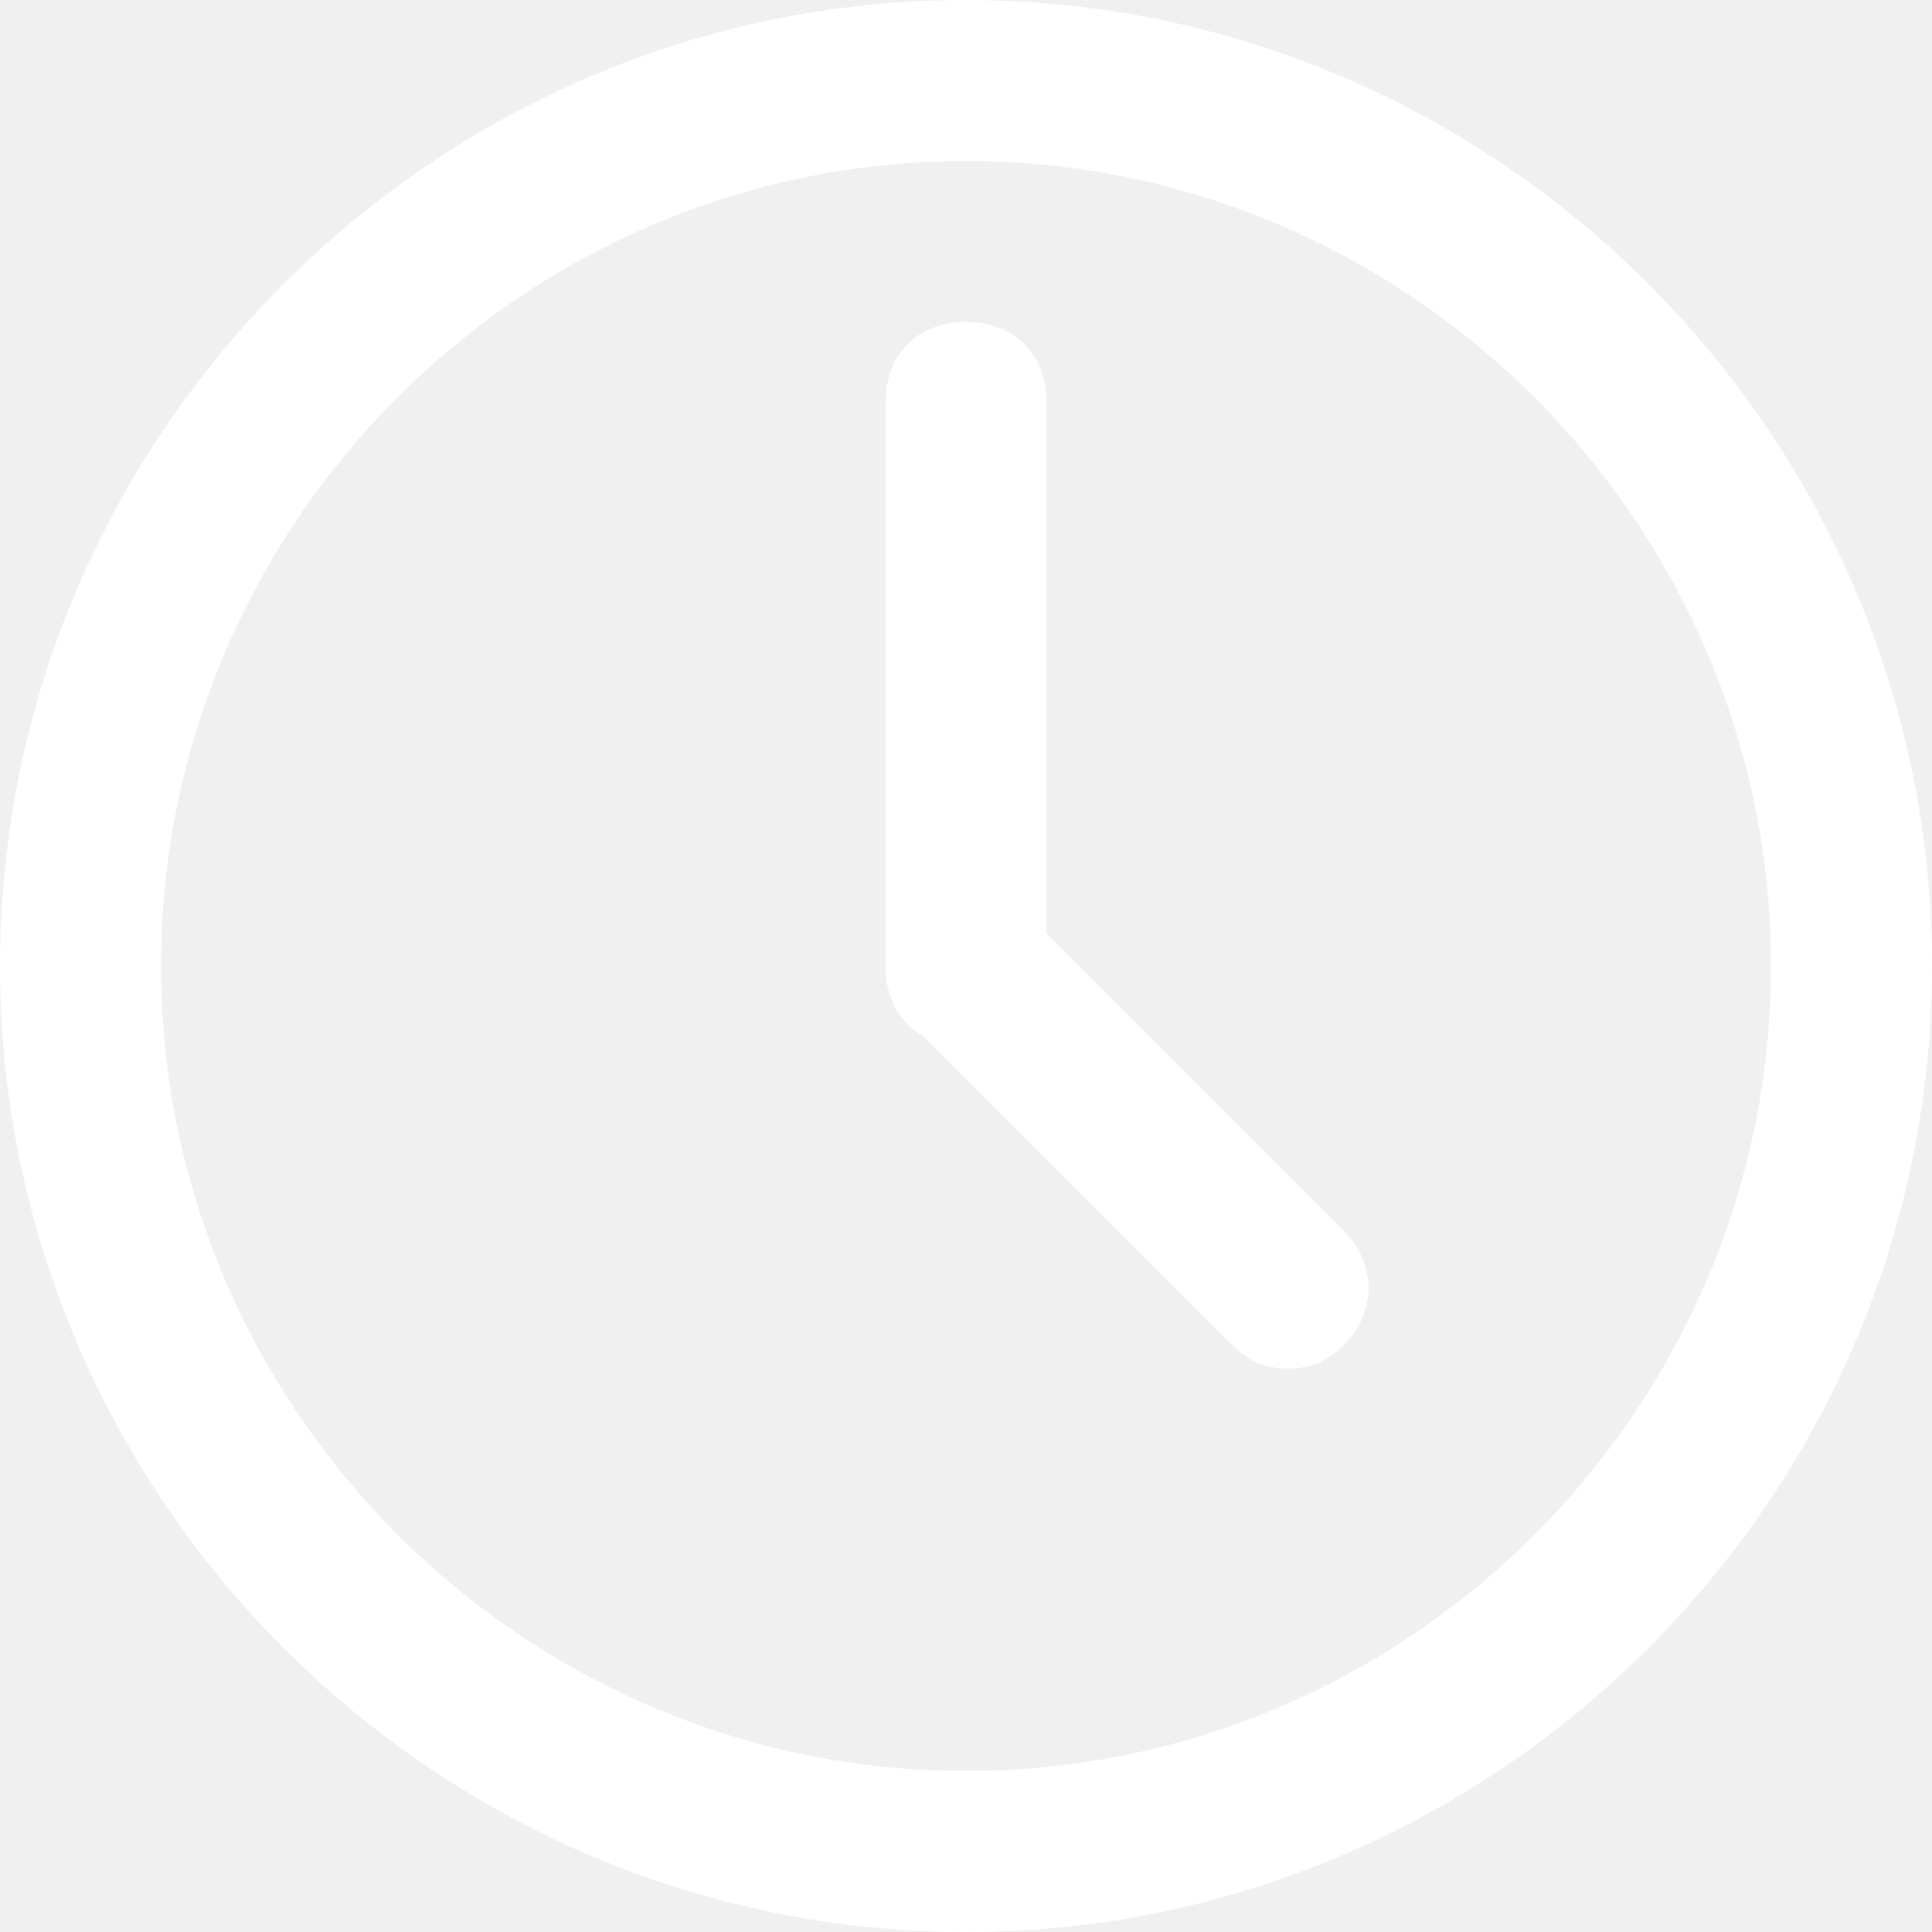
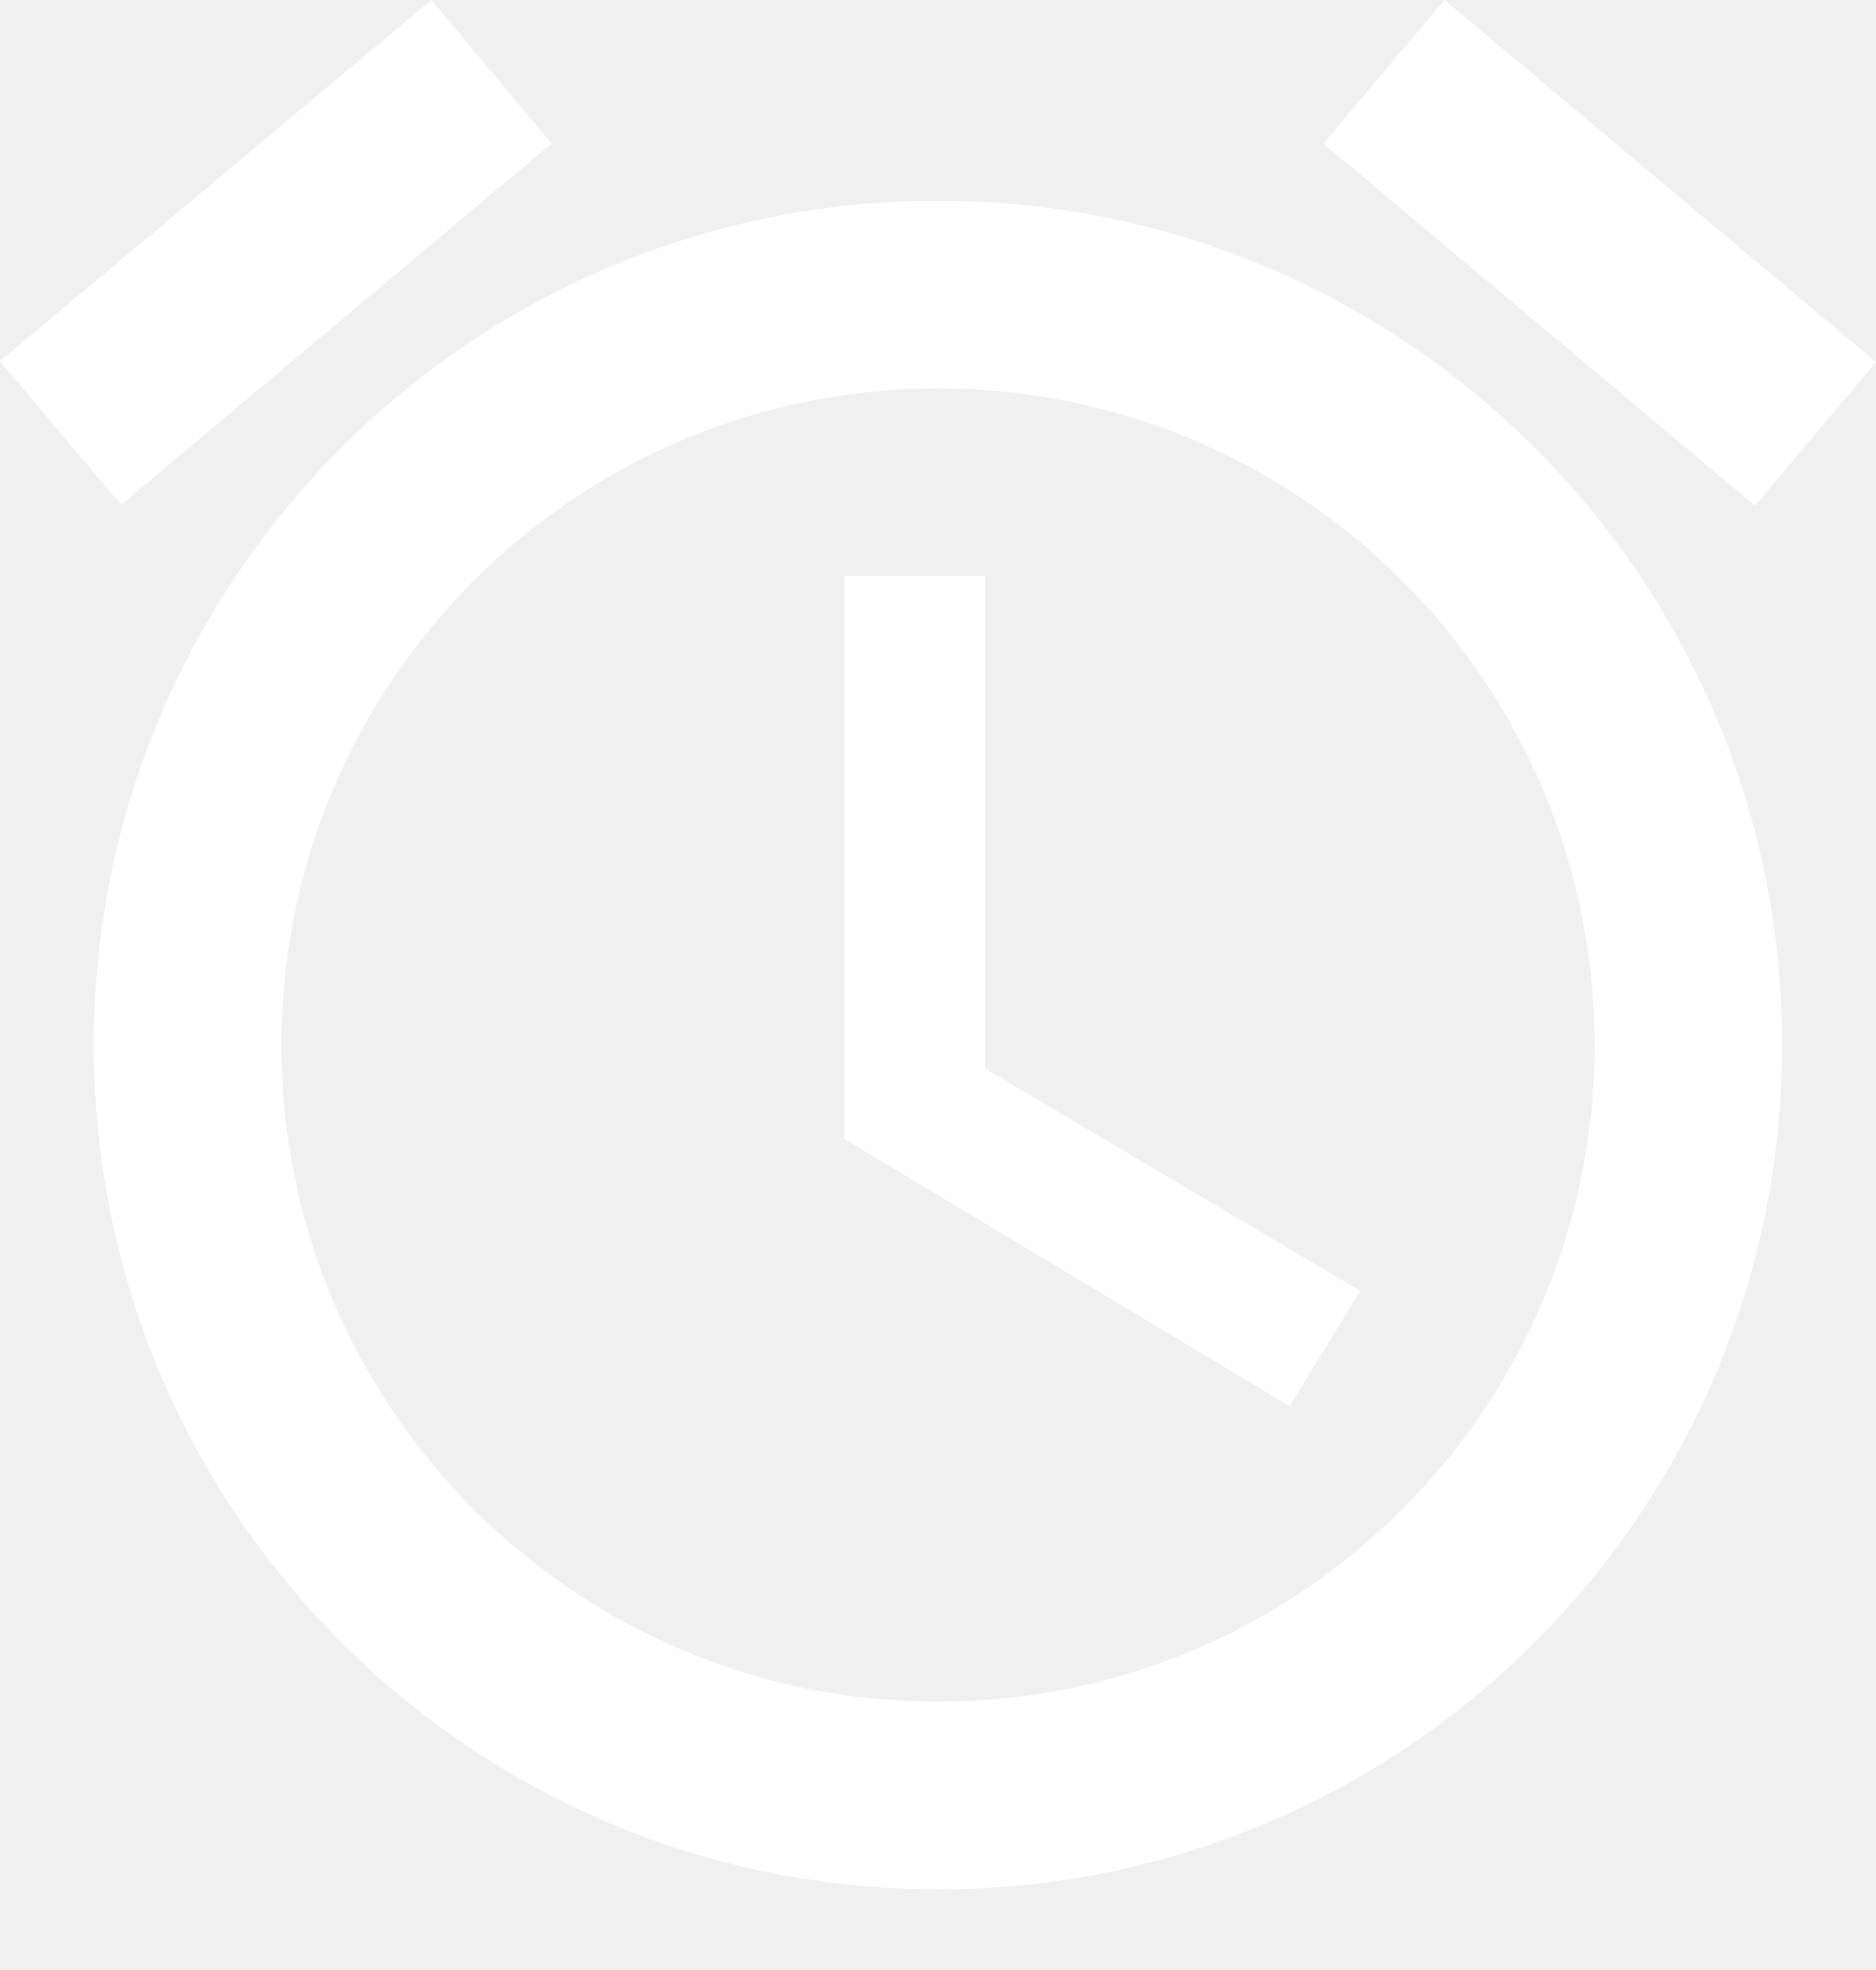
- <svg xmlns="http://www.w3.org/2000/svg" width="24px" height="24px" viewBox="0 0 24 24" version="1.1">
+ <svg xmlns="http://www.w3.org/2000/svg" width="20px" height="21px" viewBox="0 0 20 21" version="1.1">
  <defs />
-   <g id="Icon-Board" stroke="none" stroke-width="1" fill="none" fill-rule="evenodd">
-     <g id="clock-white" fill="#FFFFFF">
-       <path d="M12,24 C5.4,24 0,18.6 0,12 C0,5.4 5.4,0 12,0 C18.6,0 24,5.4 24,12 C24,18.6 18.6,24 12,24 L12,24 Z M12,2 C6.5,2 2,6.5 2,12 C2,17.5 6.5,22 12,22 C17.5,22 22,17.5 22,12 C22,6.5 17.5,2 12,2 L12,2 Z" id="Shape" />
-       <path d="M12,13 C11.4,13 11,12.6 11,12 L11,5 C11,4.4 11.4,4 12,4 C12.6,4 13,4.4 13,5 L13,12 C13,12.6 12.6,13 12,13 L12,13 Z" id="Shape" />
-       <path d="M16,17 C15.7,17 15.5,16.9 15.3,16.7 L11.3,12.7 C10.9,12.3 10.9,11.7 11.3,11.3 C11.7,10.9 12.3,10.9 12.7,11.3 L16.7,15.3 C17.1,15.7 17.1,16.3 16.7,16.7 C16.5,16.9 16.3,17 16,17 L16,17 Z" id="Shape" />
+   <g id="Page-1" stroke="none" stroke-width="1" fill="none" fill-rule="evenodd">
+     <g id="Iconography" transform="translate(-217, -39)" fill="#FFFFFF">
+       <path d="M227,57.14 C223.134,57.14 220,54.006 220,50.14 C220,46.274 223.134,43.14 227,43.14 C230.866,43.14 234,46.274 234,50.14 C234,54.006 230.866,57.14 227,57.14 L227,57.14 Z M227,41.14 C222.029,41.14 218,45.169 218,50.14 C218,55.111 222.029,59.14 227,59.14 C231.971,59.14 236,55.111 236,50.14 C236,45.169 231.971,41.14 227,41.14 L227,41.14 Z M227.5,45.14 L226,45.14 L226,51.14 L230.75,53.99 L231.5,52.76 L227.5,50.39 L227.5,45.14 L227.5,45.14 Z M222.88,40.53 L221.6,39 L217,42.85 L218.29,44.38 L222.88,40.53 L222.88,40.53 Z M237,42.86 L232.4,39 L231.11,40.53 L235.71,44.39 L237,42.86 L237,42.86 Z" id="clock-white" />
    </g>
  </g>
</svg>
